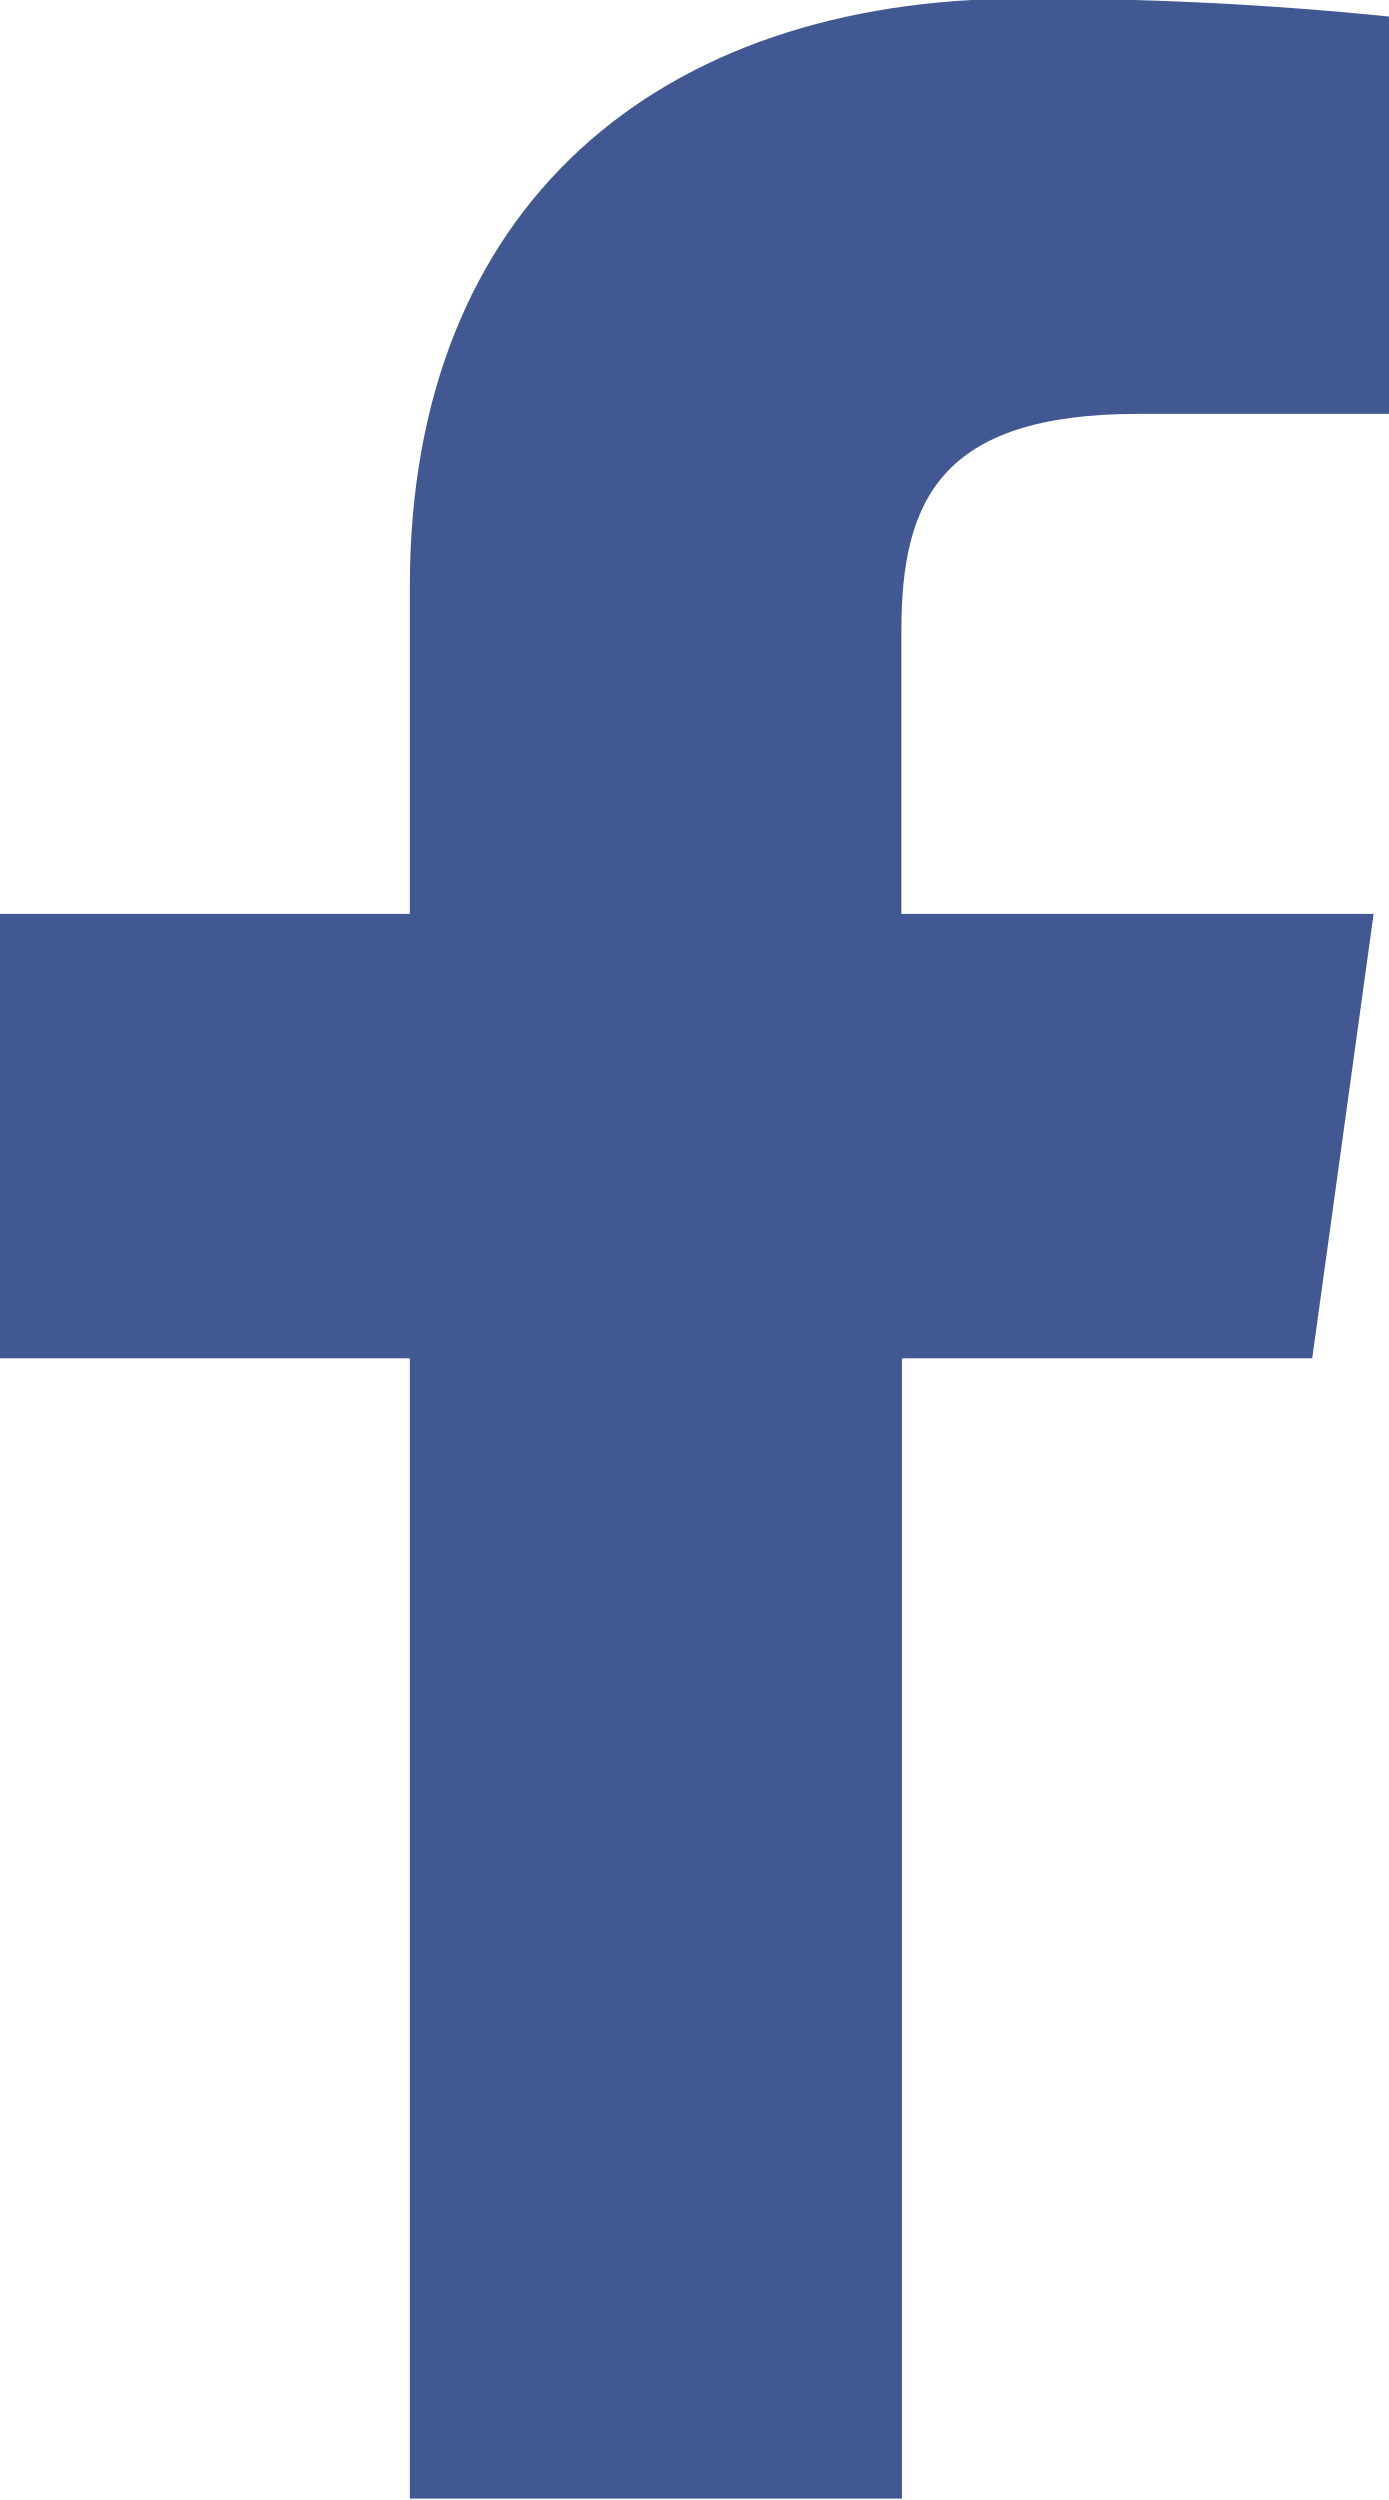
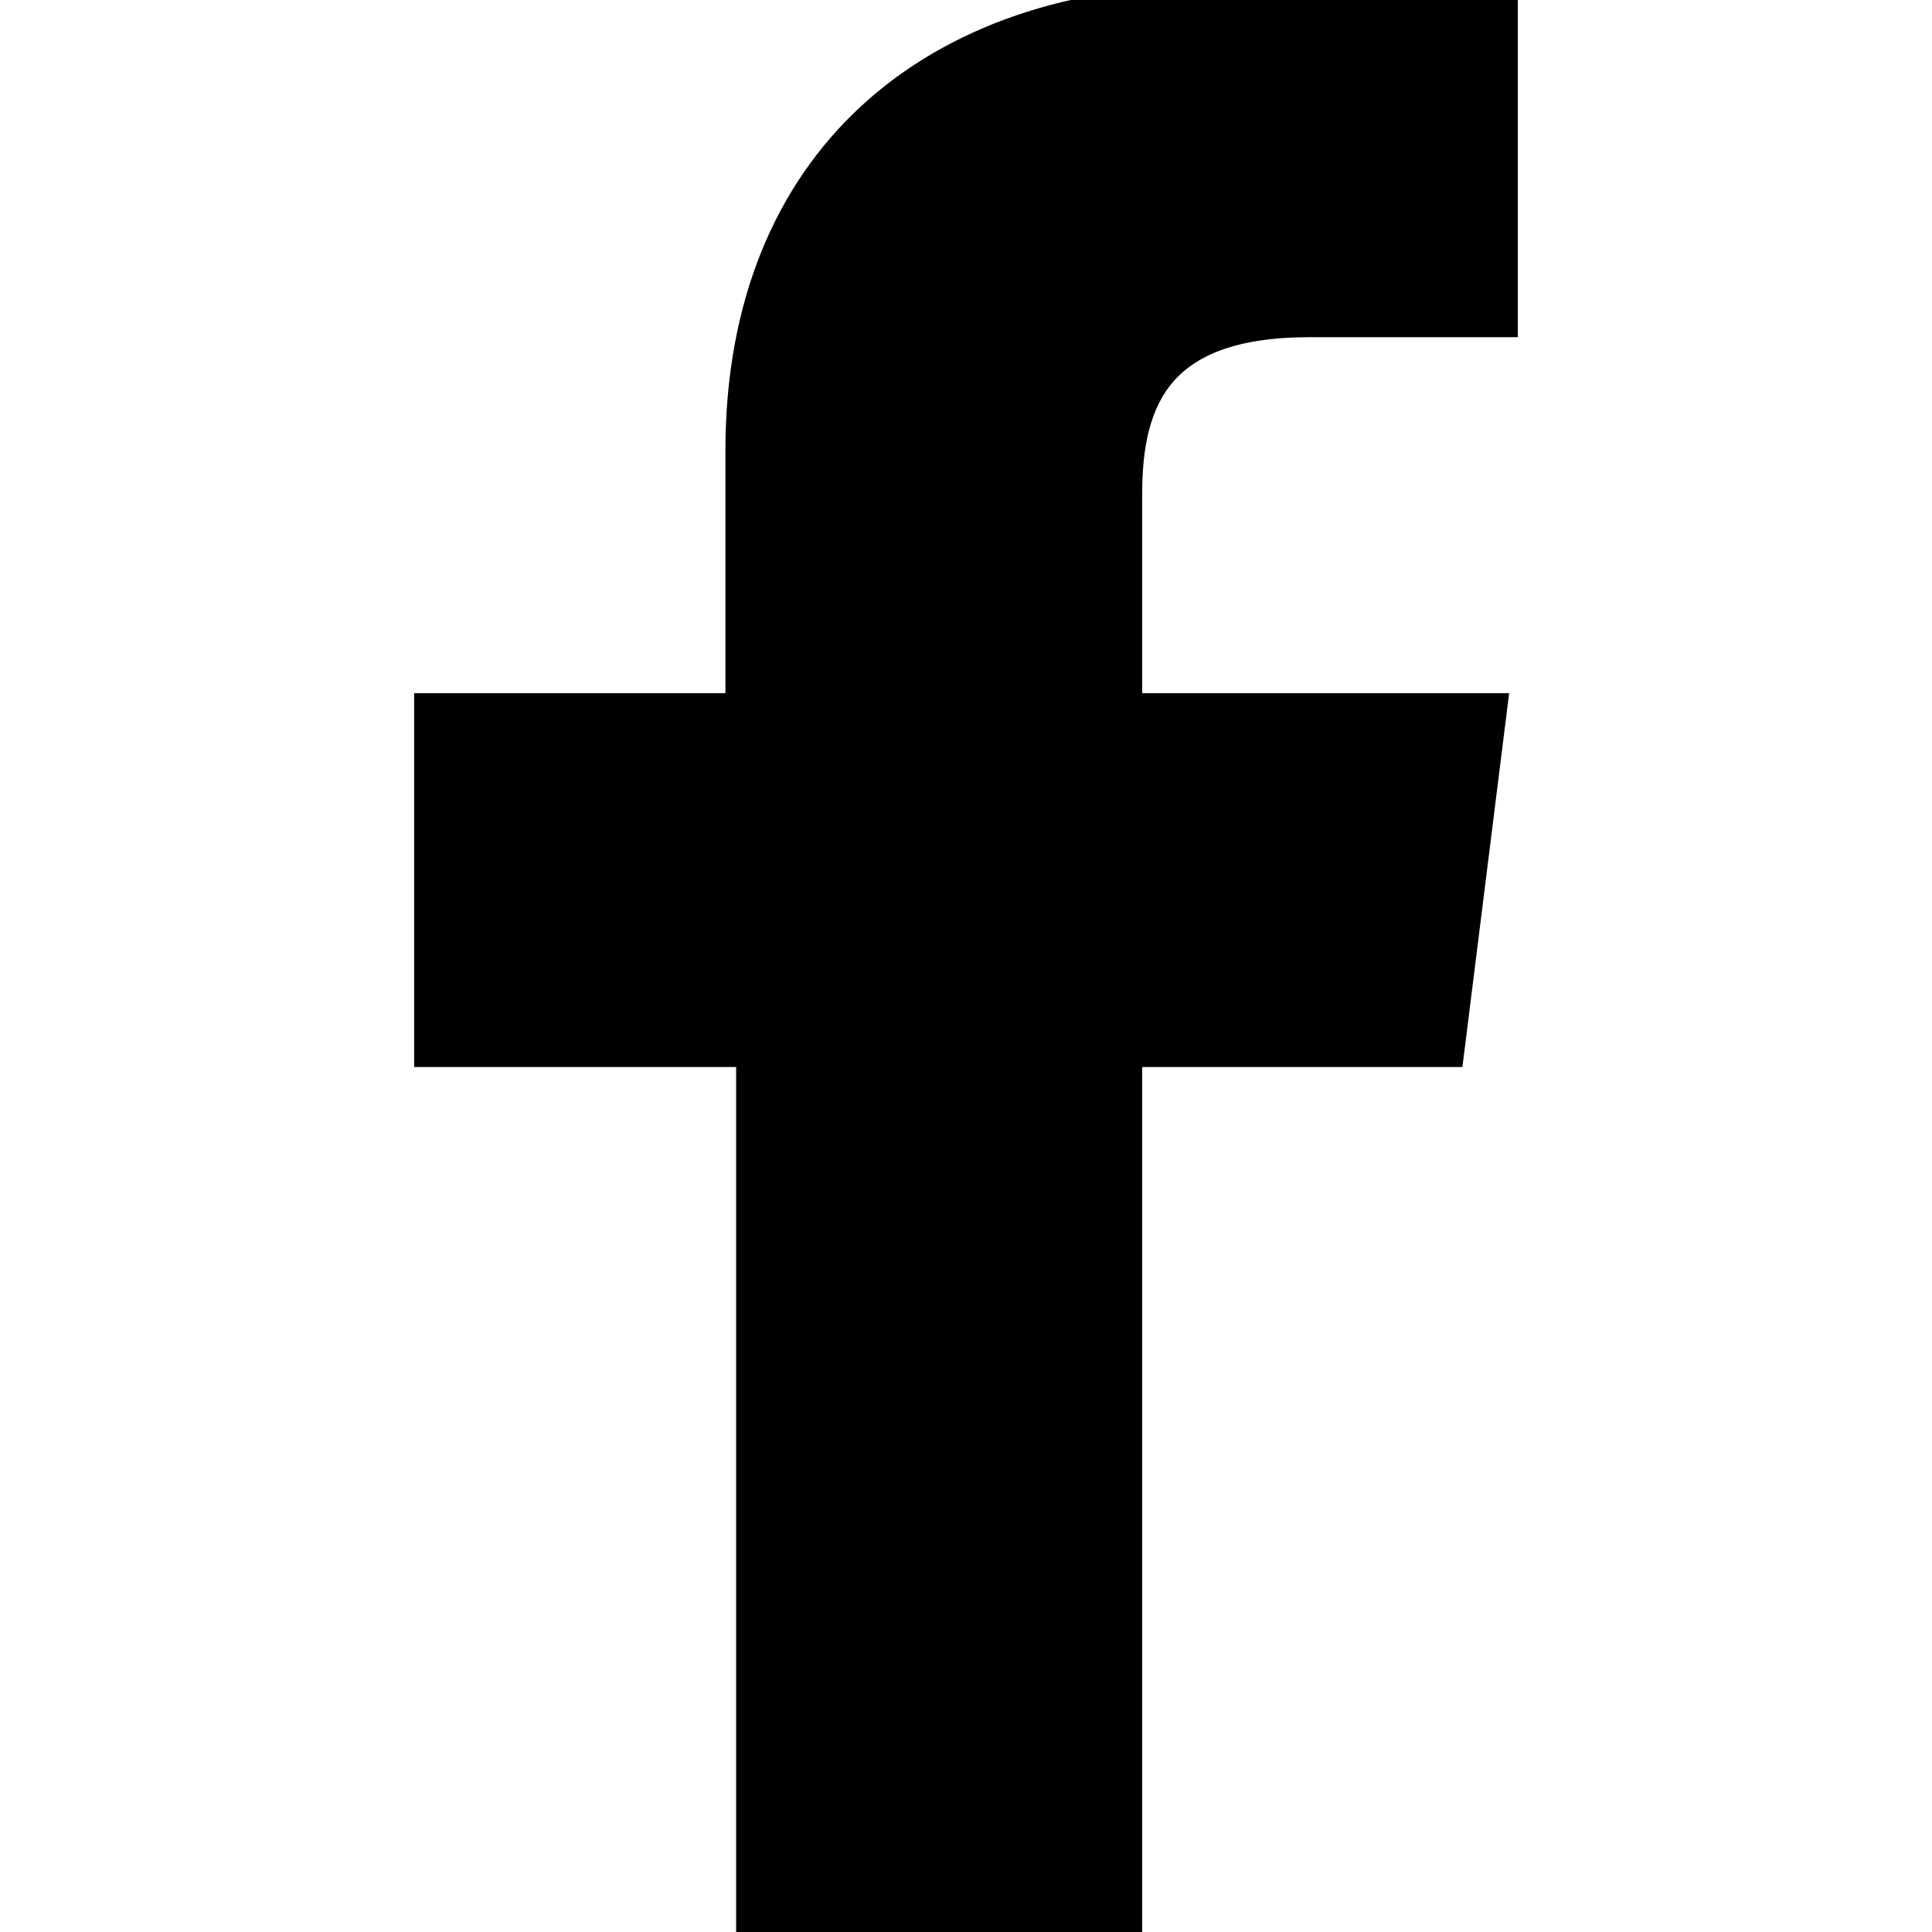
- <svg xmlns="http://www.w3.org/2000/svg" viewBox="0 0 10 18" class="fb-icon">
-   <path fill="rgb(65, 88, 147)" stroke="none" d="M90.494,8587.99v-8.21h2.954l0.442-3.2h-3.4v-2.04c0-.93.276-1.56,1.7-1.56H94.01v-2.86a25.289,25.289,0,0,0-2.647-.13c-2.619,0-4.412,1.49-4.412,4.23v2.36H83.99v3.2h2.961v8.21h3.542Z" transform="translate(-84 -8570)" class="hover-fill-trans" />
+ <svg xmlns="http://www.w3.org/2000/svg" version="1.1" id="Layer_1" x="0px" y="0px" viewBox="0 0 18 18" style="enable-background:new 0 0 18 18;" xml:space="preserve">
+   <style type="text/css">
+ 	.st0{stroke:#000000;stroke-width:0.283;stroke-miterlimit:10;}
+ </style>
+   <path class="st0" d="M10.5,18V9.8h3l0.4-3.2h-3.4v-2c0-0.9,0.3-1.6,1.7-1.6H14V0.1C13.1,0,12.2,0,11.3,0C8.7,0,6.9,1.5,6.9,4.2v2.4  H4v3.2h3V18H10.5L10.5,18z" />
</svg>
